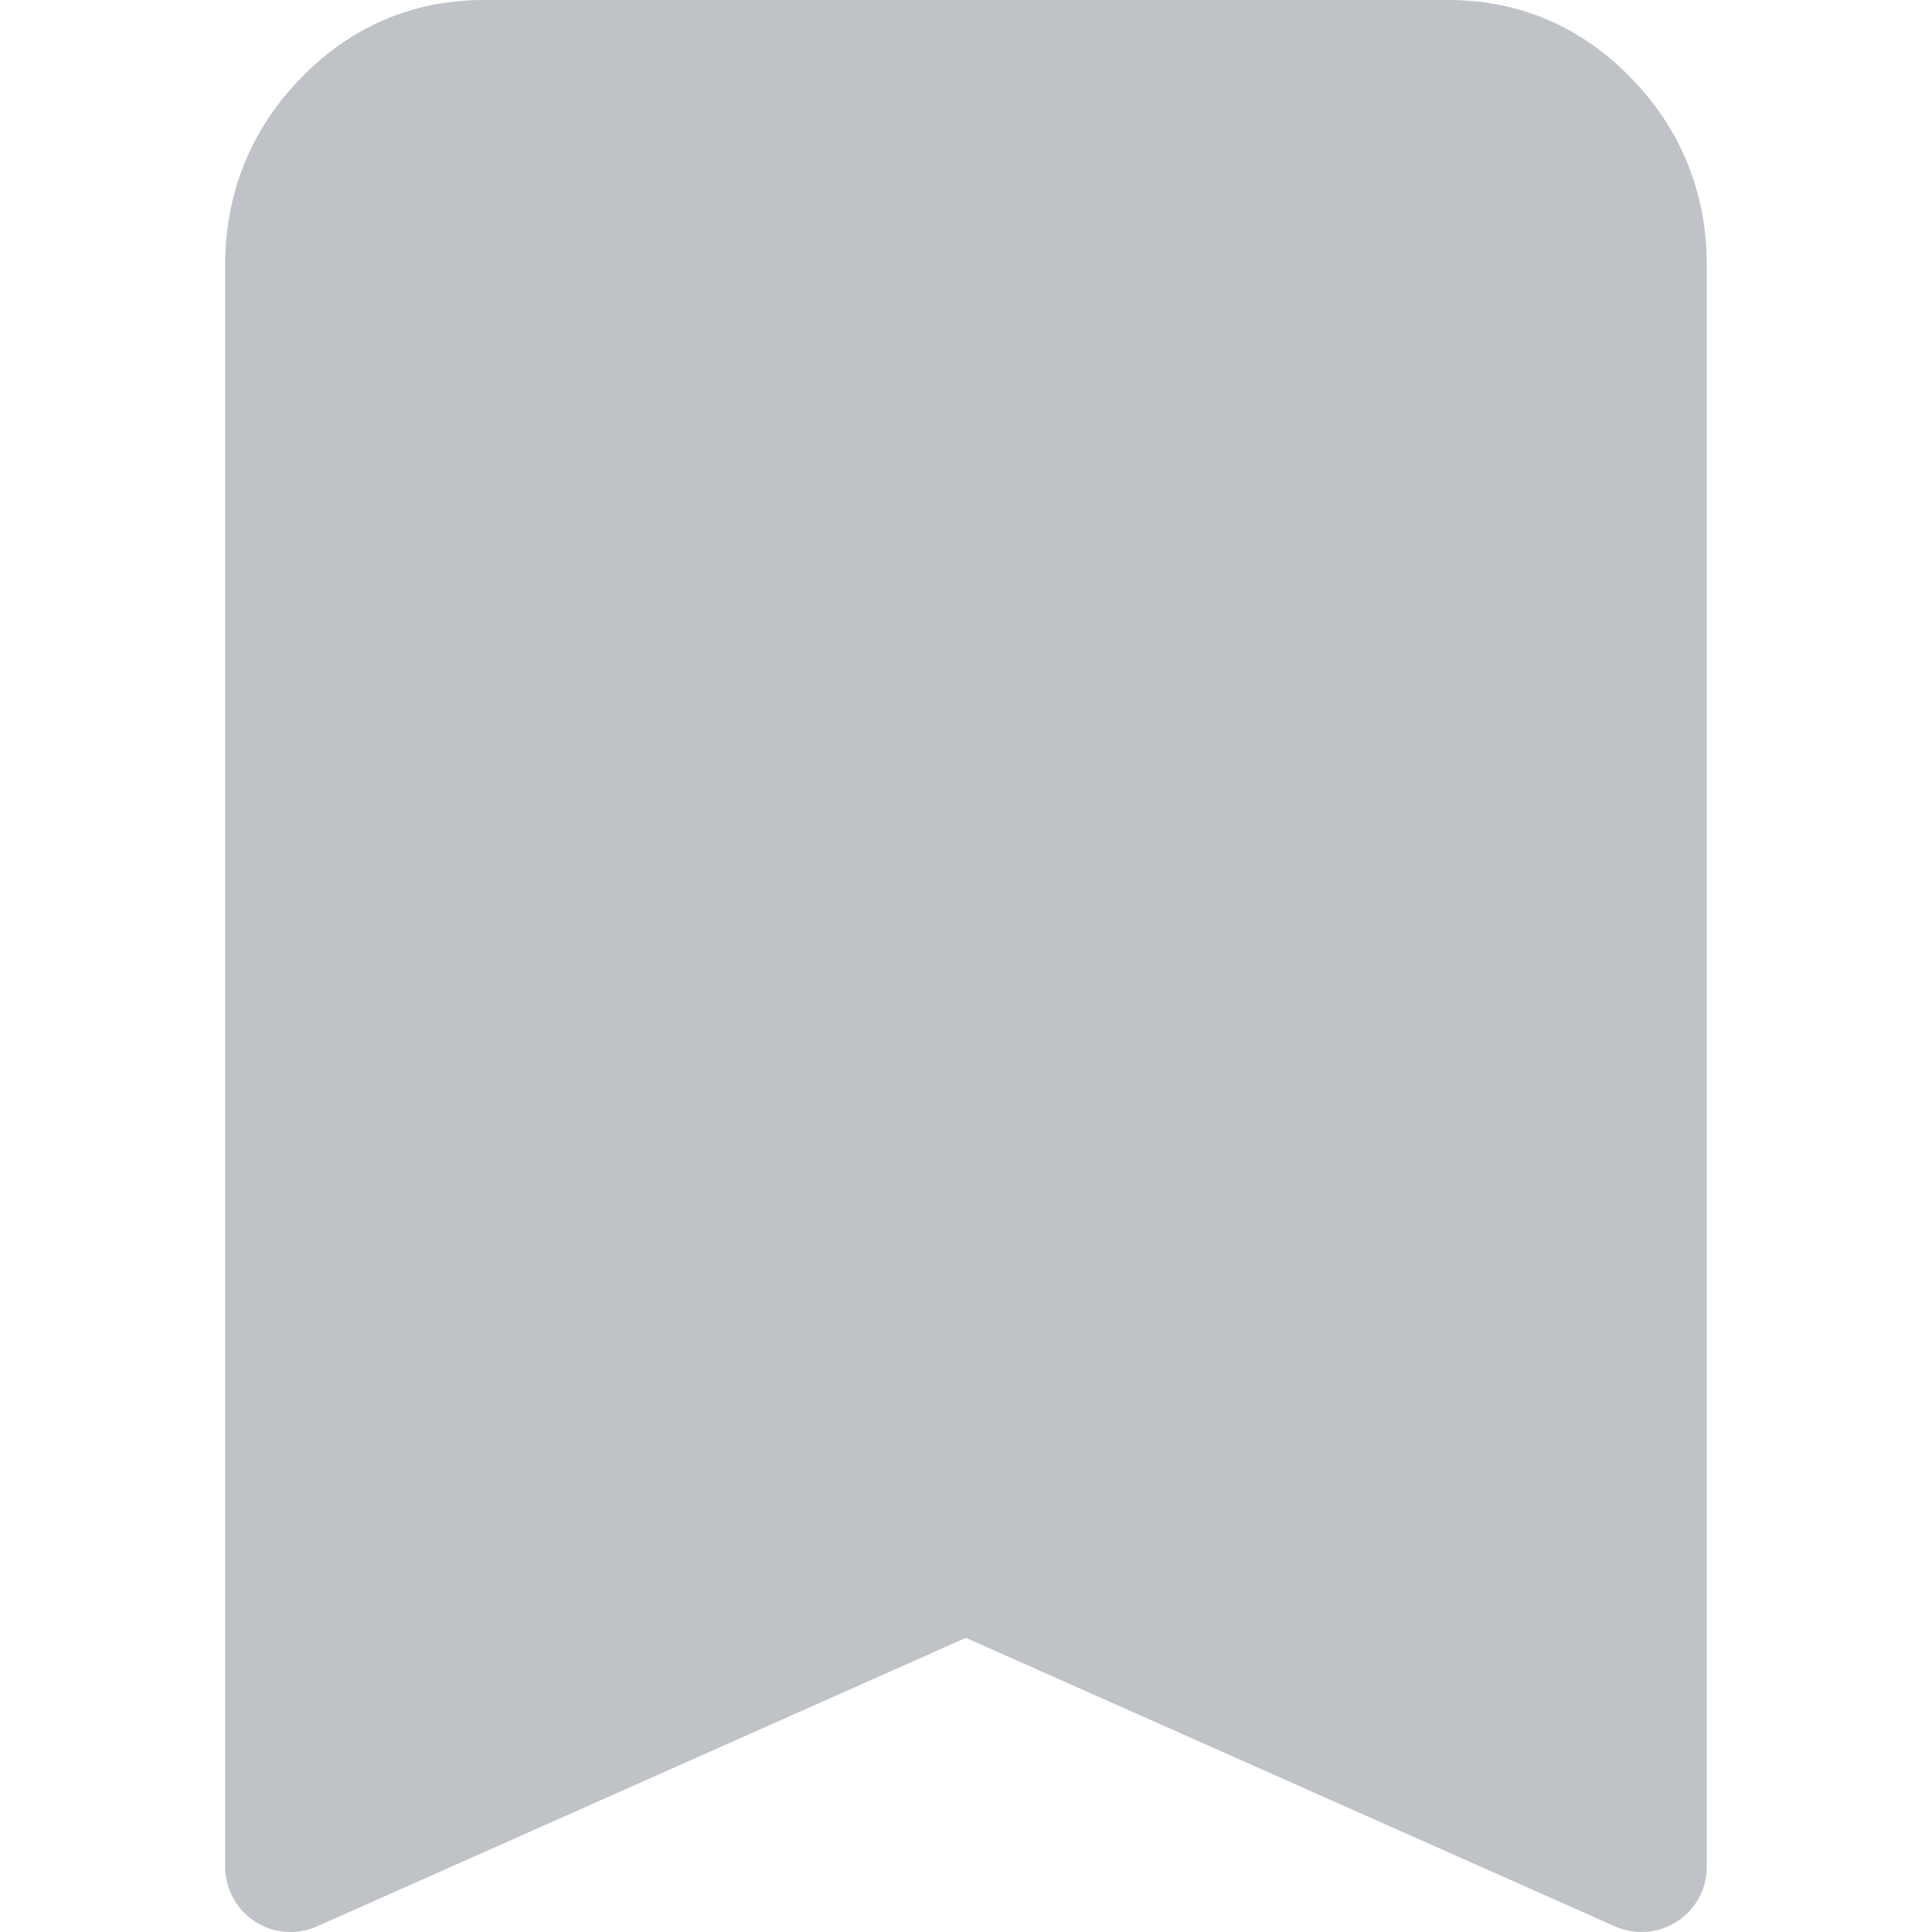
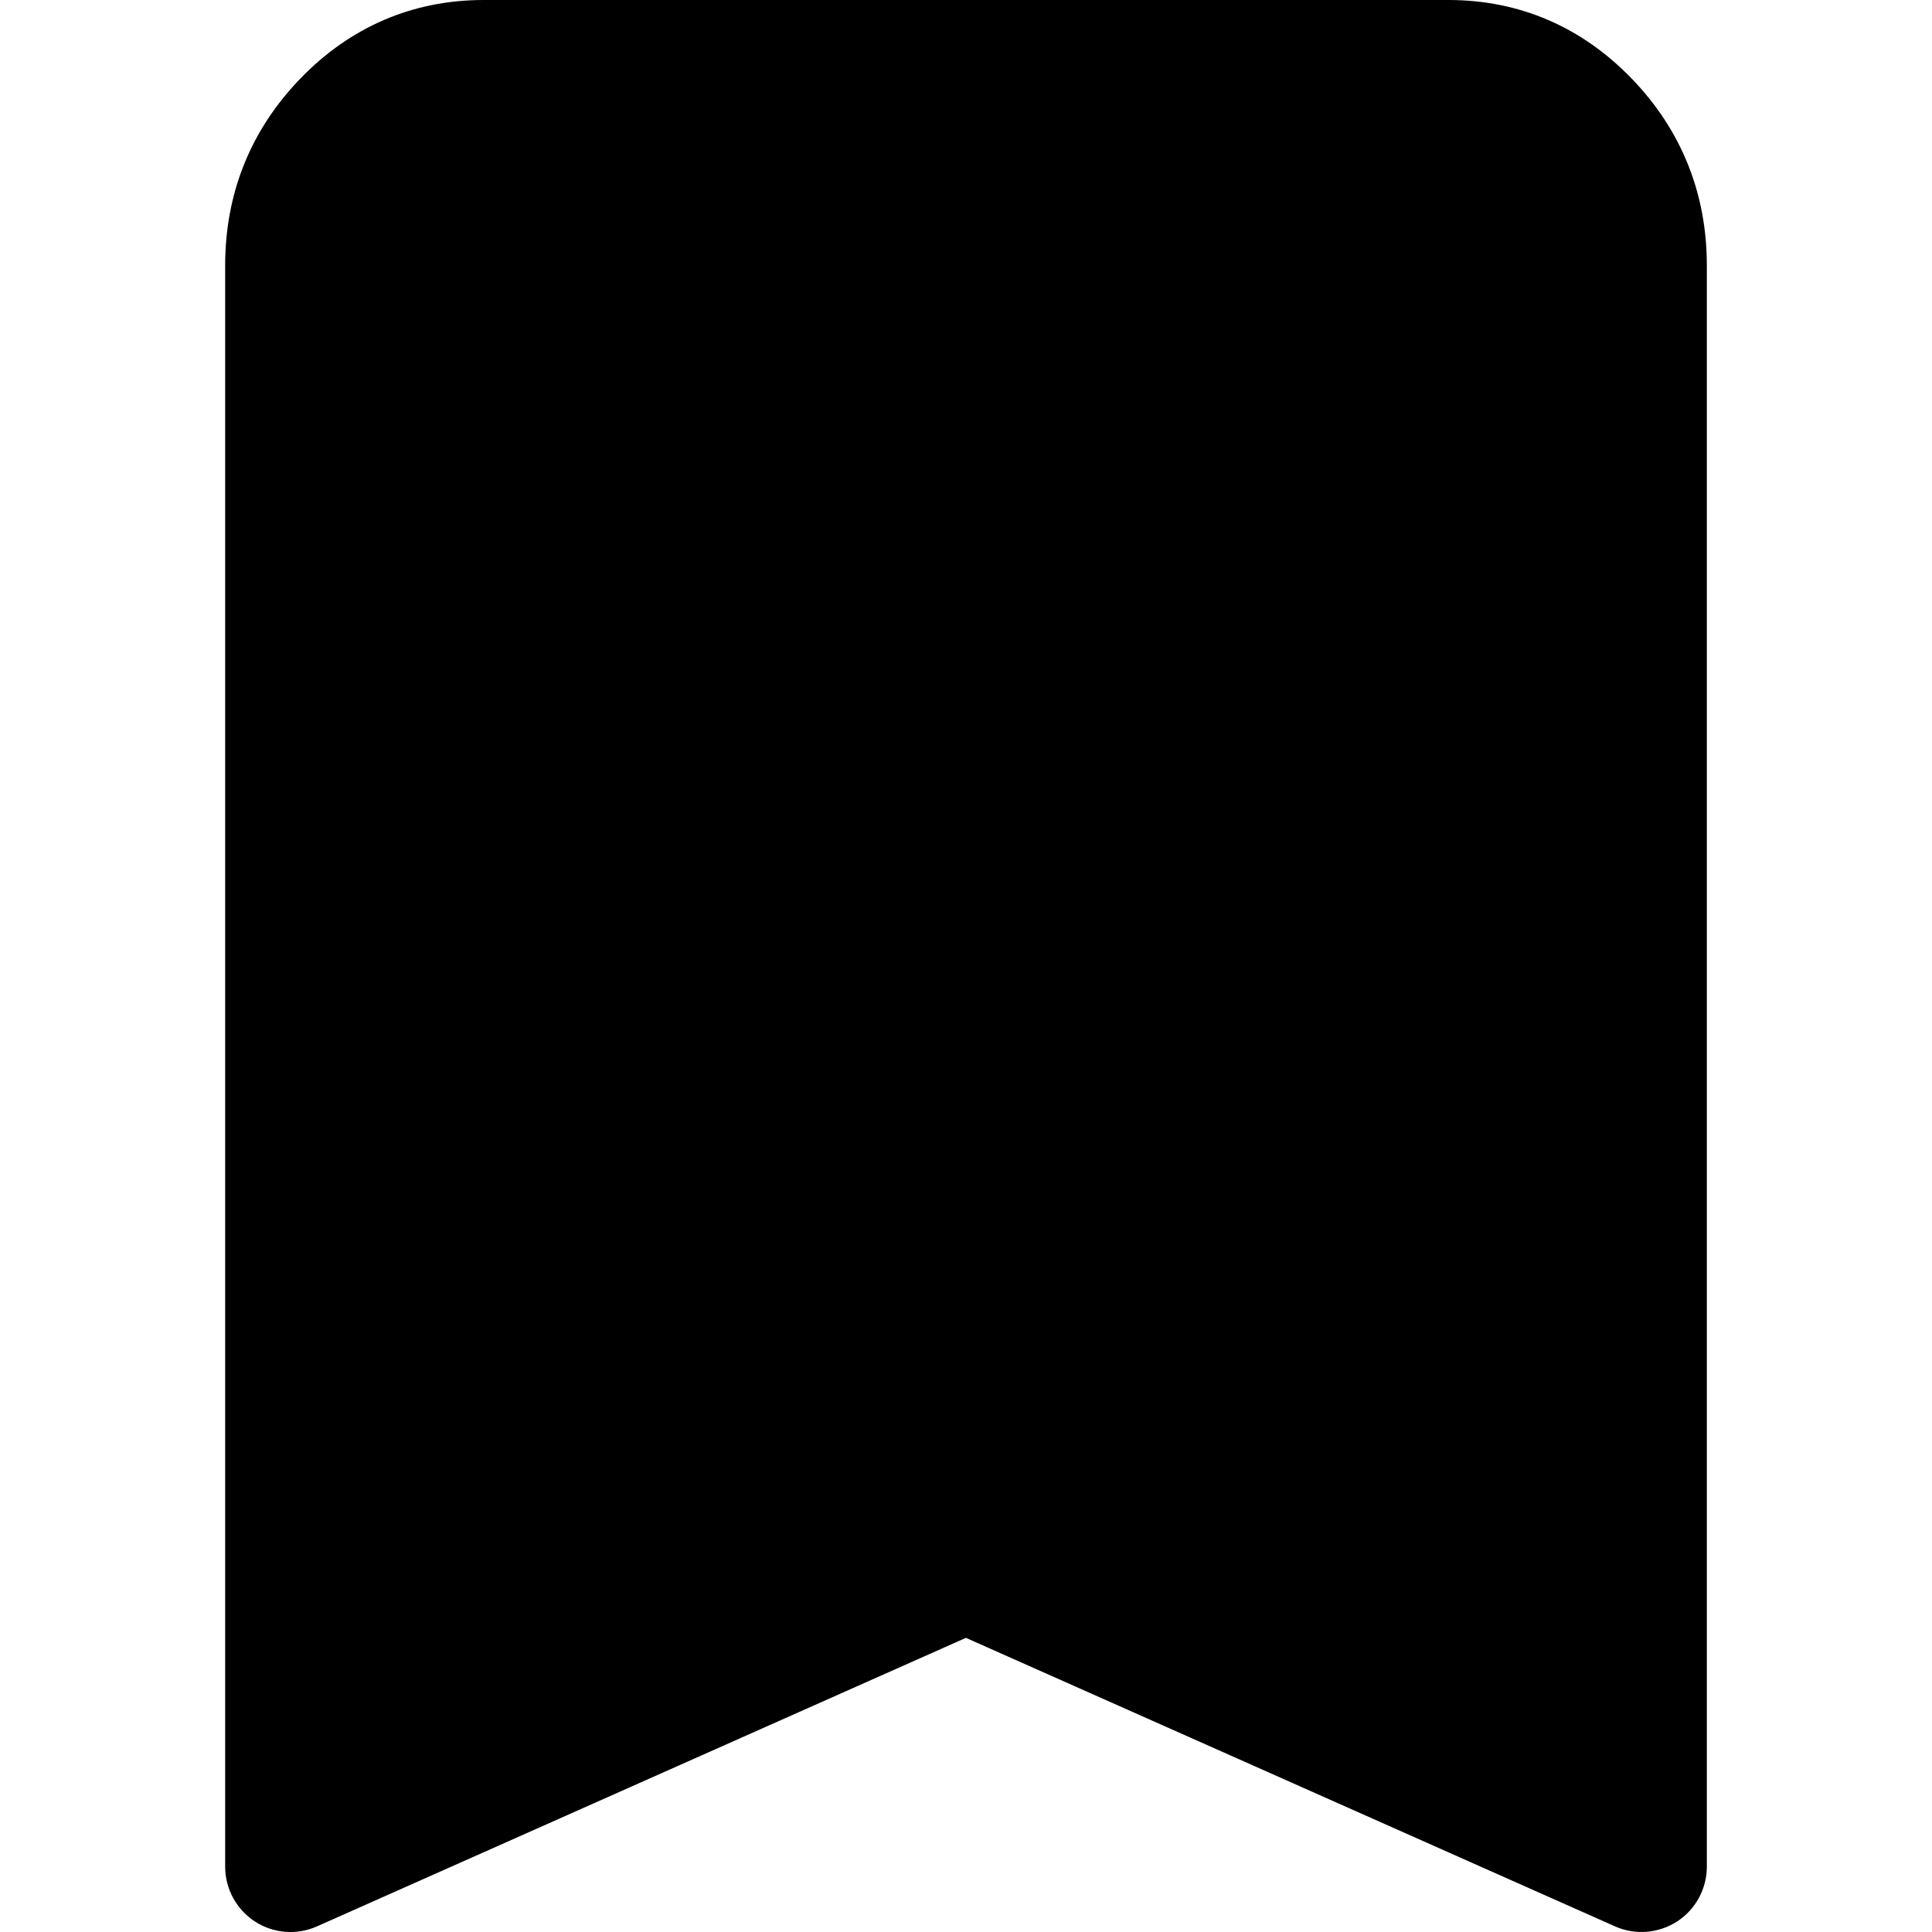
<svg xmlns="http://www.w3.org/2000/svg" width="24" height="24" viewBox="0 0 24 24" fill="none">
-   <path d="M17.994 0C18.88 0 19.654 0.338 20.272 0.979C20.889 1.619 21.203 2.406 21.203 3.297V23.188C21.203 23.463 21.064 23.719 20.834 23.869C20.603 24.018 20.313 24.042 20.062 23.93L11.999 20.346L3.938 23.93C3.687 24.042 3.396 24.019 3.166 23.869C2.936 23.719 2.797 23.463 2.797 23.188V3.297C2.797 2.405 3.112 1.617 3.729 0.978C4.347 0.338 5.12 0.001 6.004 0H17.994Z" fill="#BFC2C7" />
+   <path d="M17.994 0C18.88 0 19.654 0.338 20.272 0.979C20.889 1.619 21.203 2.406 21.203 3.297V23.188C21.203 23.463 21.064 23.719 20.834 23.869C20.603 24.018 20.313 24.042 20.062 23.93L11.999 20.346L3.938 23.93C3.687 24.042 3.396 24.019 3.166 23.869C2.936 23.719 2.797 23.463 2.797 23.188V3.297C2.797 2.405 3.112 1.617 3.729 0.978C4.347 0.338 5.12 0.001 6.004 0H17.994Z" fill="currentColor" />
</svg>
